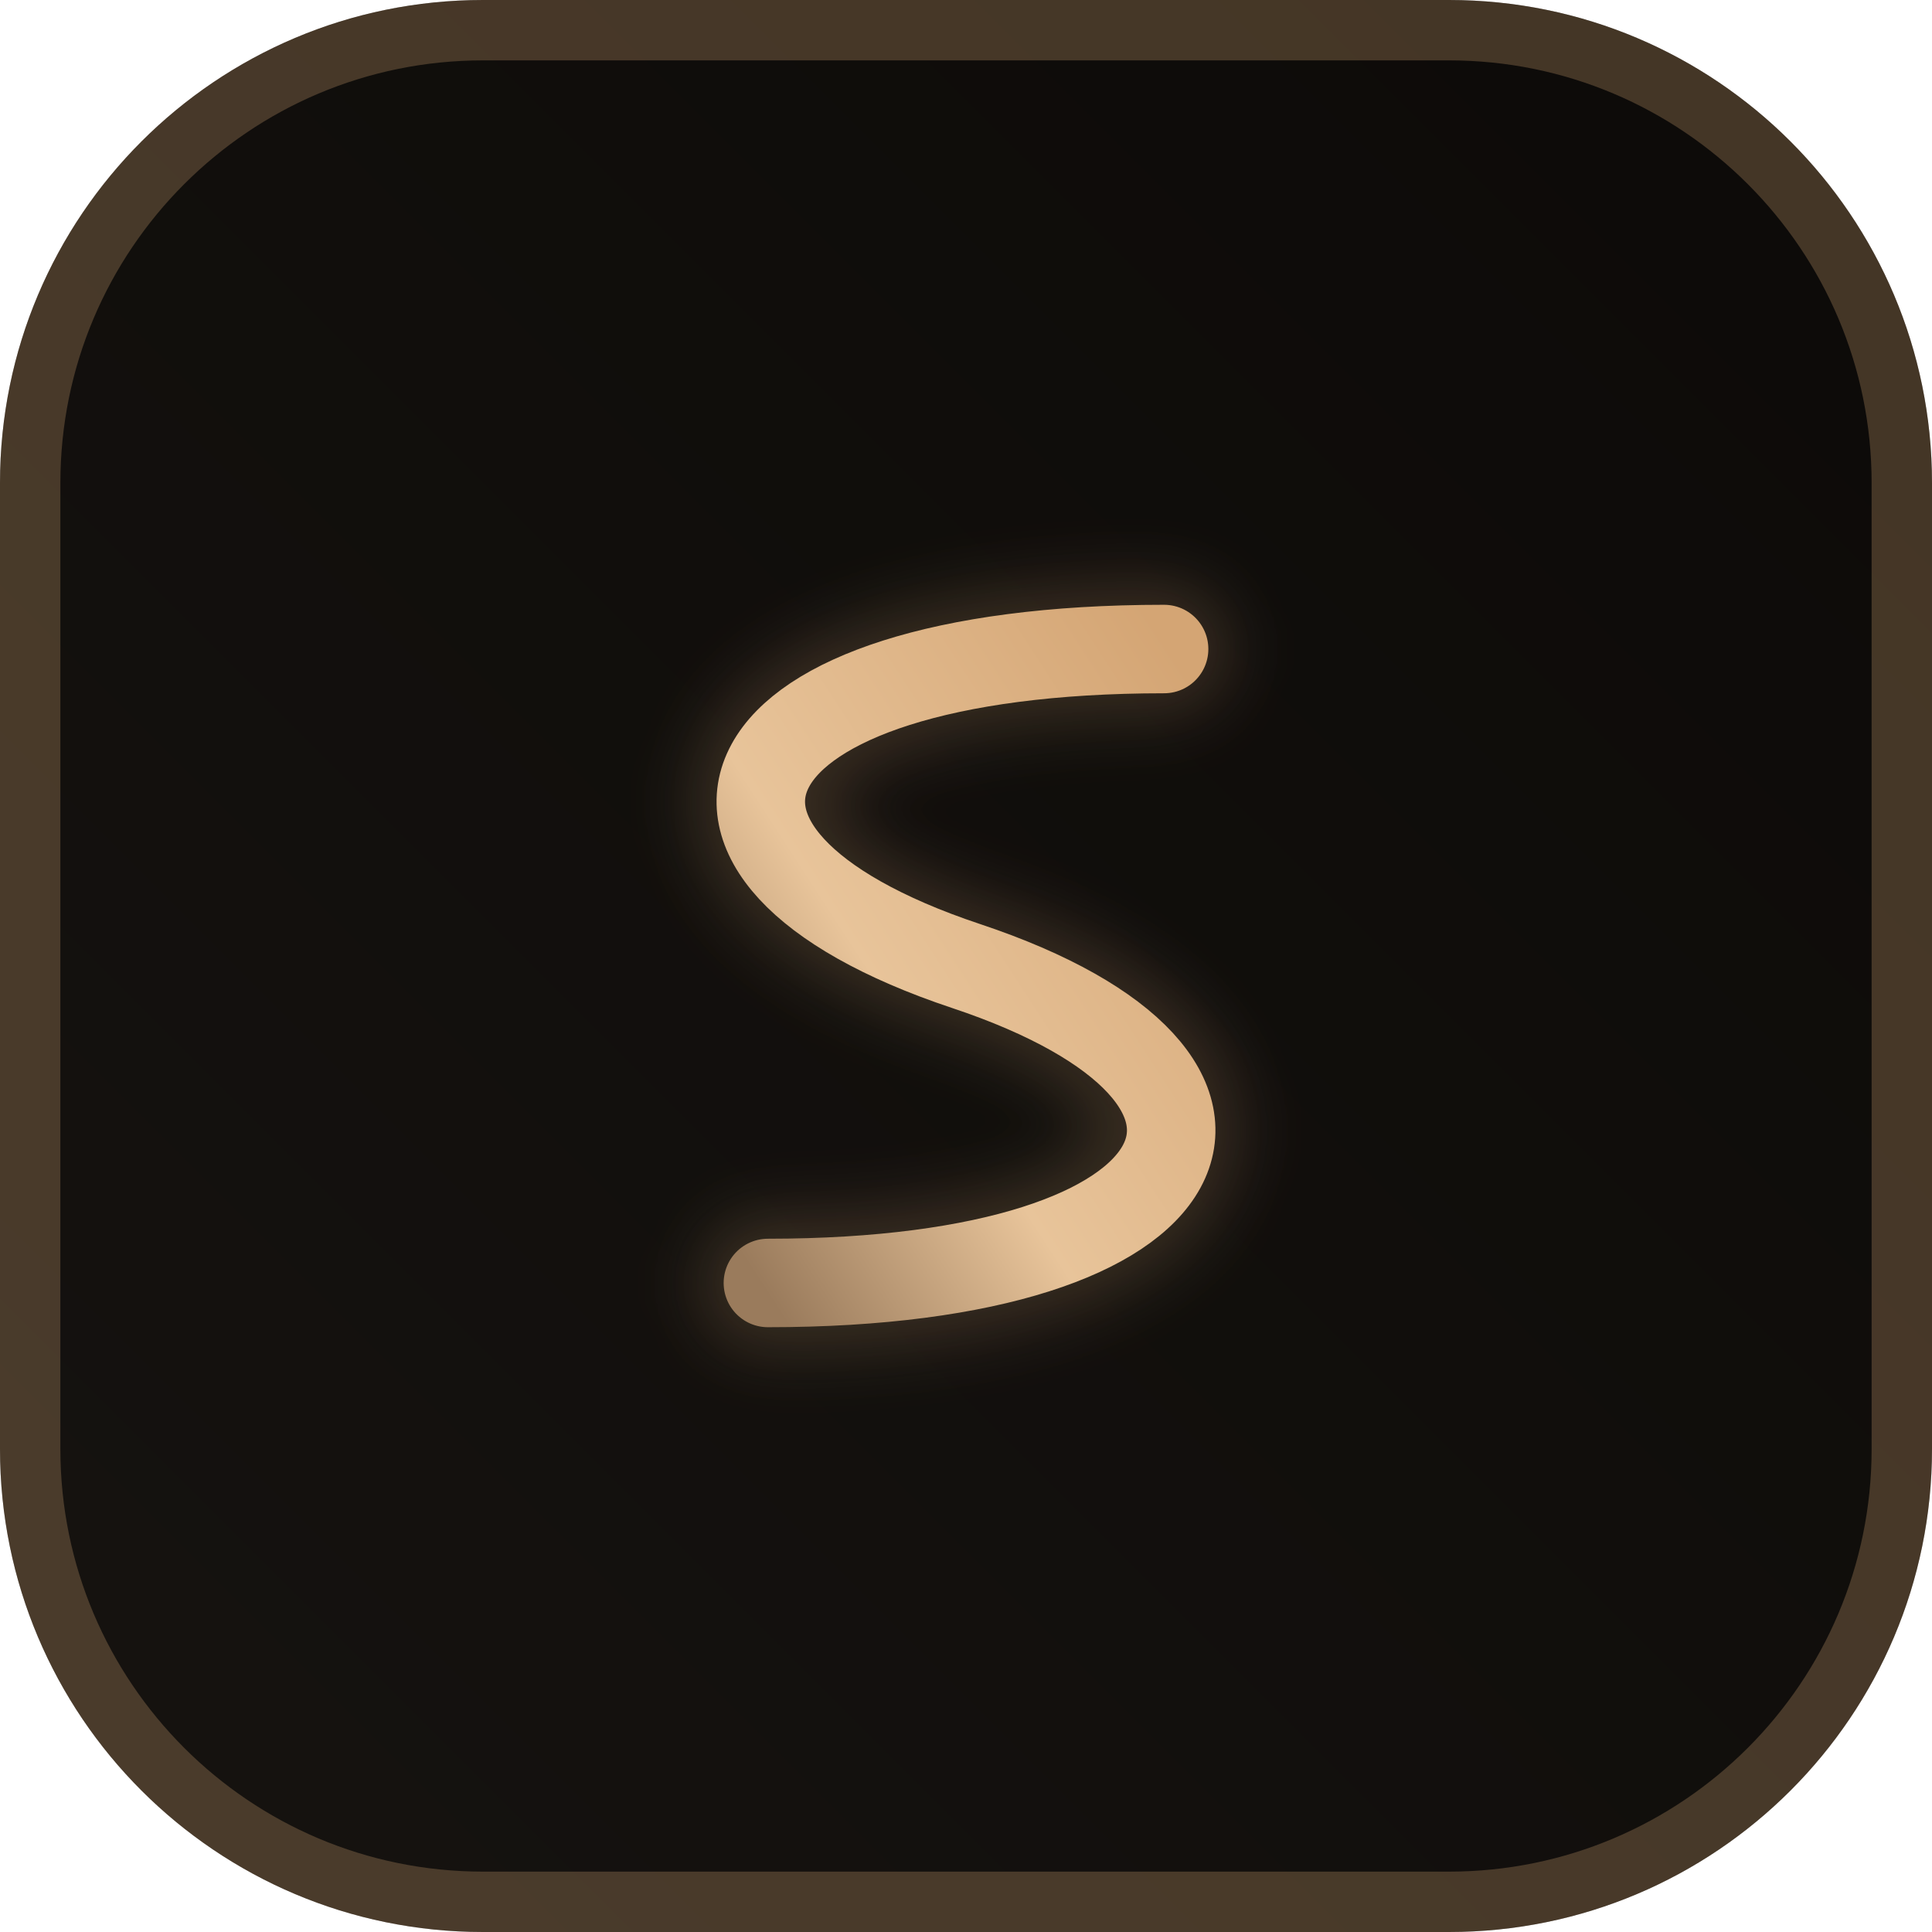
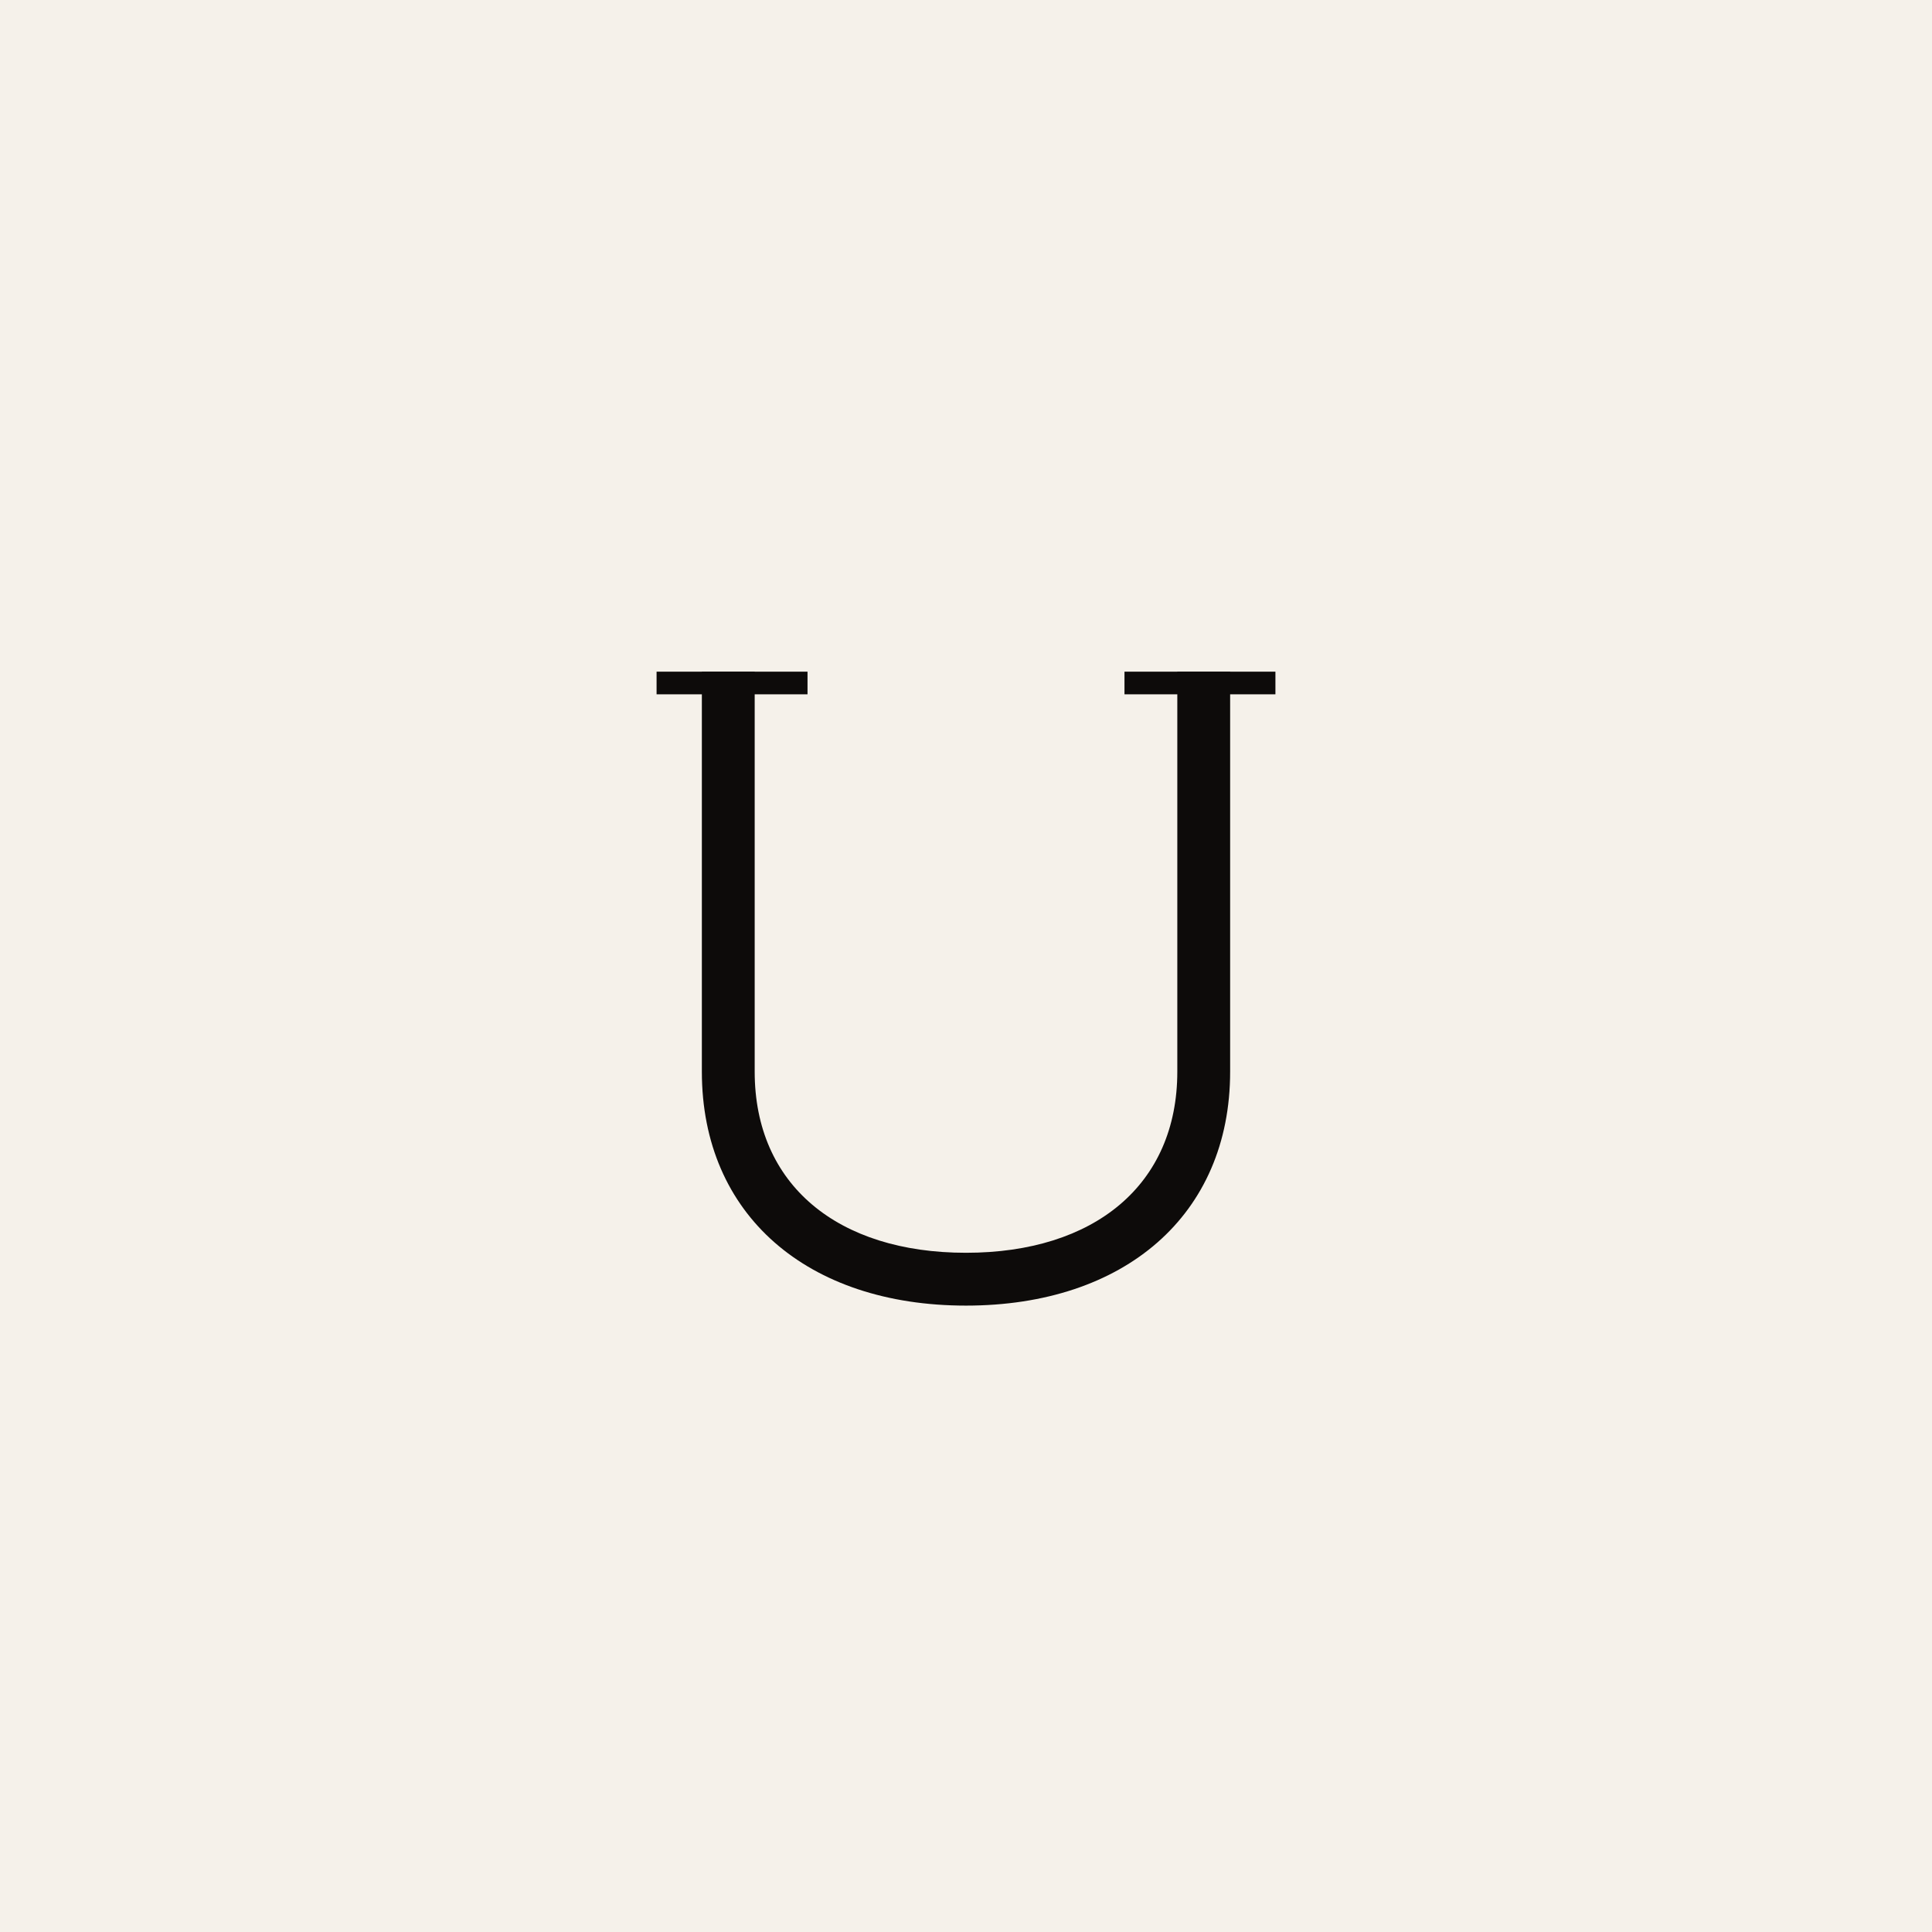
- <svg xmlns="http://www.w3.org/2000/svg" viewBox="0 0 32 32" fill="none">
-   <defs>
-     <linearGradient id="f-bg" x1="0%" y1="100%" x2="100%" y2="0%">
-       <stop offset="0%" stop-color="#161310" />
-       <stop offset="100%" stop-color="#0c0a08" />
-     </linearGradient>
-     <linearGradient id="f-s" x1="0%" y1="100%" x2="100%" y2="0%">
-       <stop offset="0%" stop-color="#9a7b5c" />
-       <stop offset="38%" stop-color="#e8c49a" />
-       <stop offset="100%" stop-color="#d4a574" />
-     </linearGradient>
-   </defs>
-   <rect width="32" height="32" rx="8" fill="url(#f-bg)" />
-   <rect x="0.5" y="0.5" width="31" height="31" rx="7.5" fill="none" stroke="rgba(212, 165, 116, 0.28)" stroke-width="1" />
-   <g transform="translate(5.5,5.5) scale(0.4375)">
-     <path d="M 31.5 12 C 14.5 12 11.25 19.75 24 24 C 36.75 28.25 33.5 36 16.5 36" fill="none" stroke="rgba(212, 165, 116, 0.2)" stroke-width="5.2" stroke-linecap="round" stroke-linejoin="round" style="filter: blur(1.2px)" />
-     <path d="M 31.5 12 C 14.5 12 11.25 19.75 24 24 C 36.75 28.25 33.5 36 16.5 36" fill="none" stroke="url(#f-s)" stroke-width="3.35" stroke-linecap="round" stroke-linejoin="round" />
+ <svg xmlns="http://www.w3.org/2000/svg" viewBox="0 0 1024 1024" role="img" aria-label="UKTI">
+   <rect width="1024" height="1024" fill="#F5F1EA" />
+   <g transform="translate(272 272) scale(2)">
+     <g fill="#0D0B0A">
+       <path d="M 50 42 L 50 148 C 50 186, 78 210, 120 210 C 162 210, 190 186, 190 148 L 190 42 L 176 42 L 176 148 C 176 178, 154 196, 120 196 C 86 196, 64 178, 64 148 L 64 42 Z" />
+       <path d="M 38 42 L 78 42 L 78 48 L 64 48 L 50 48 L 38 48 Z" />
+       <path d="M 162 42 L 202 42 L 202 48 L 190 48 L 176 48 L 162 48 Z" />
+     </g>
  </g>
</svg>
